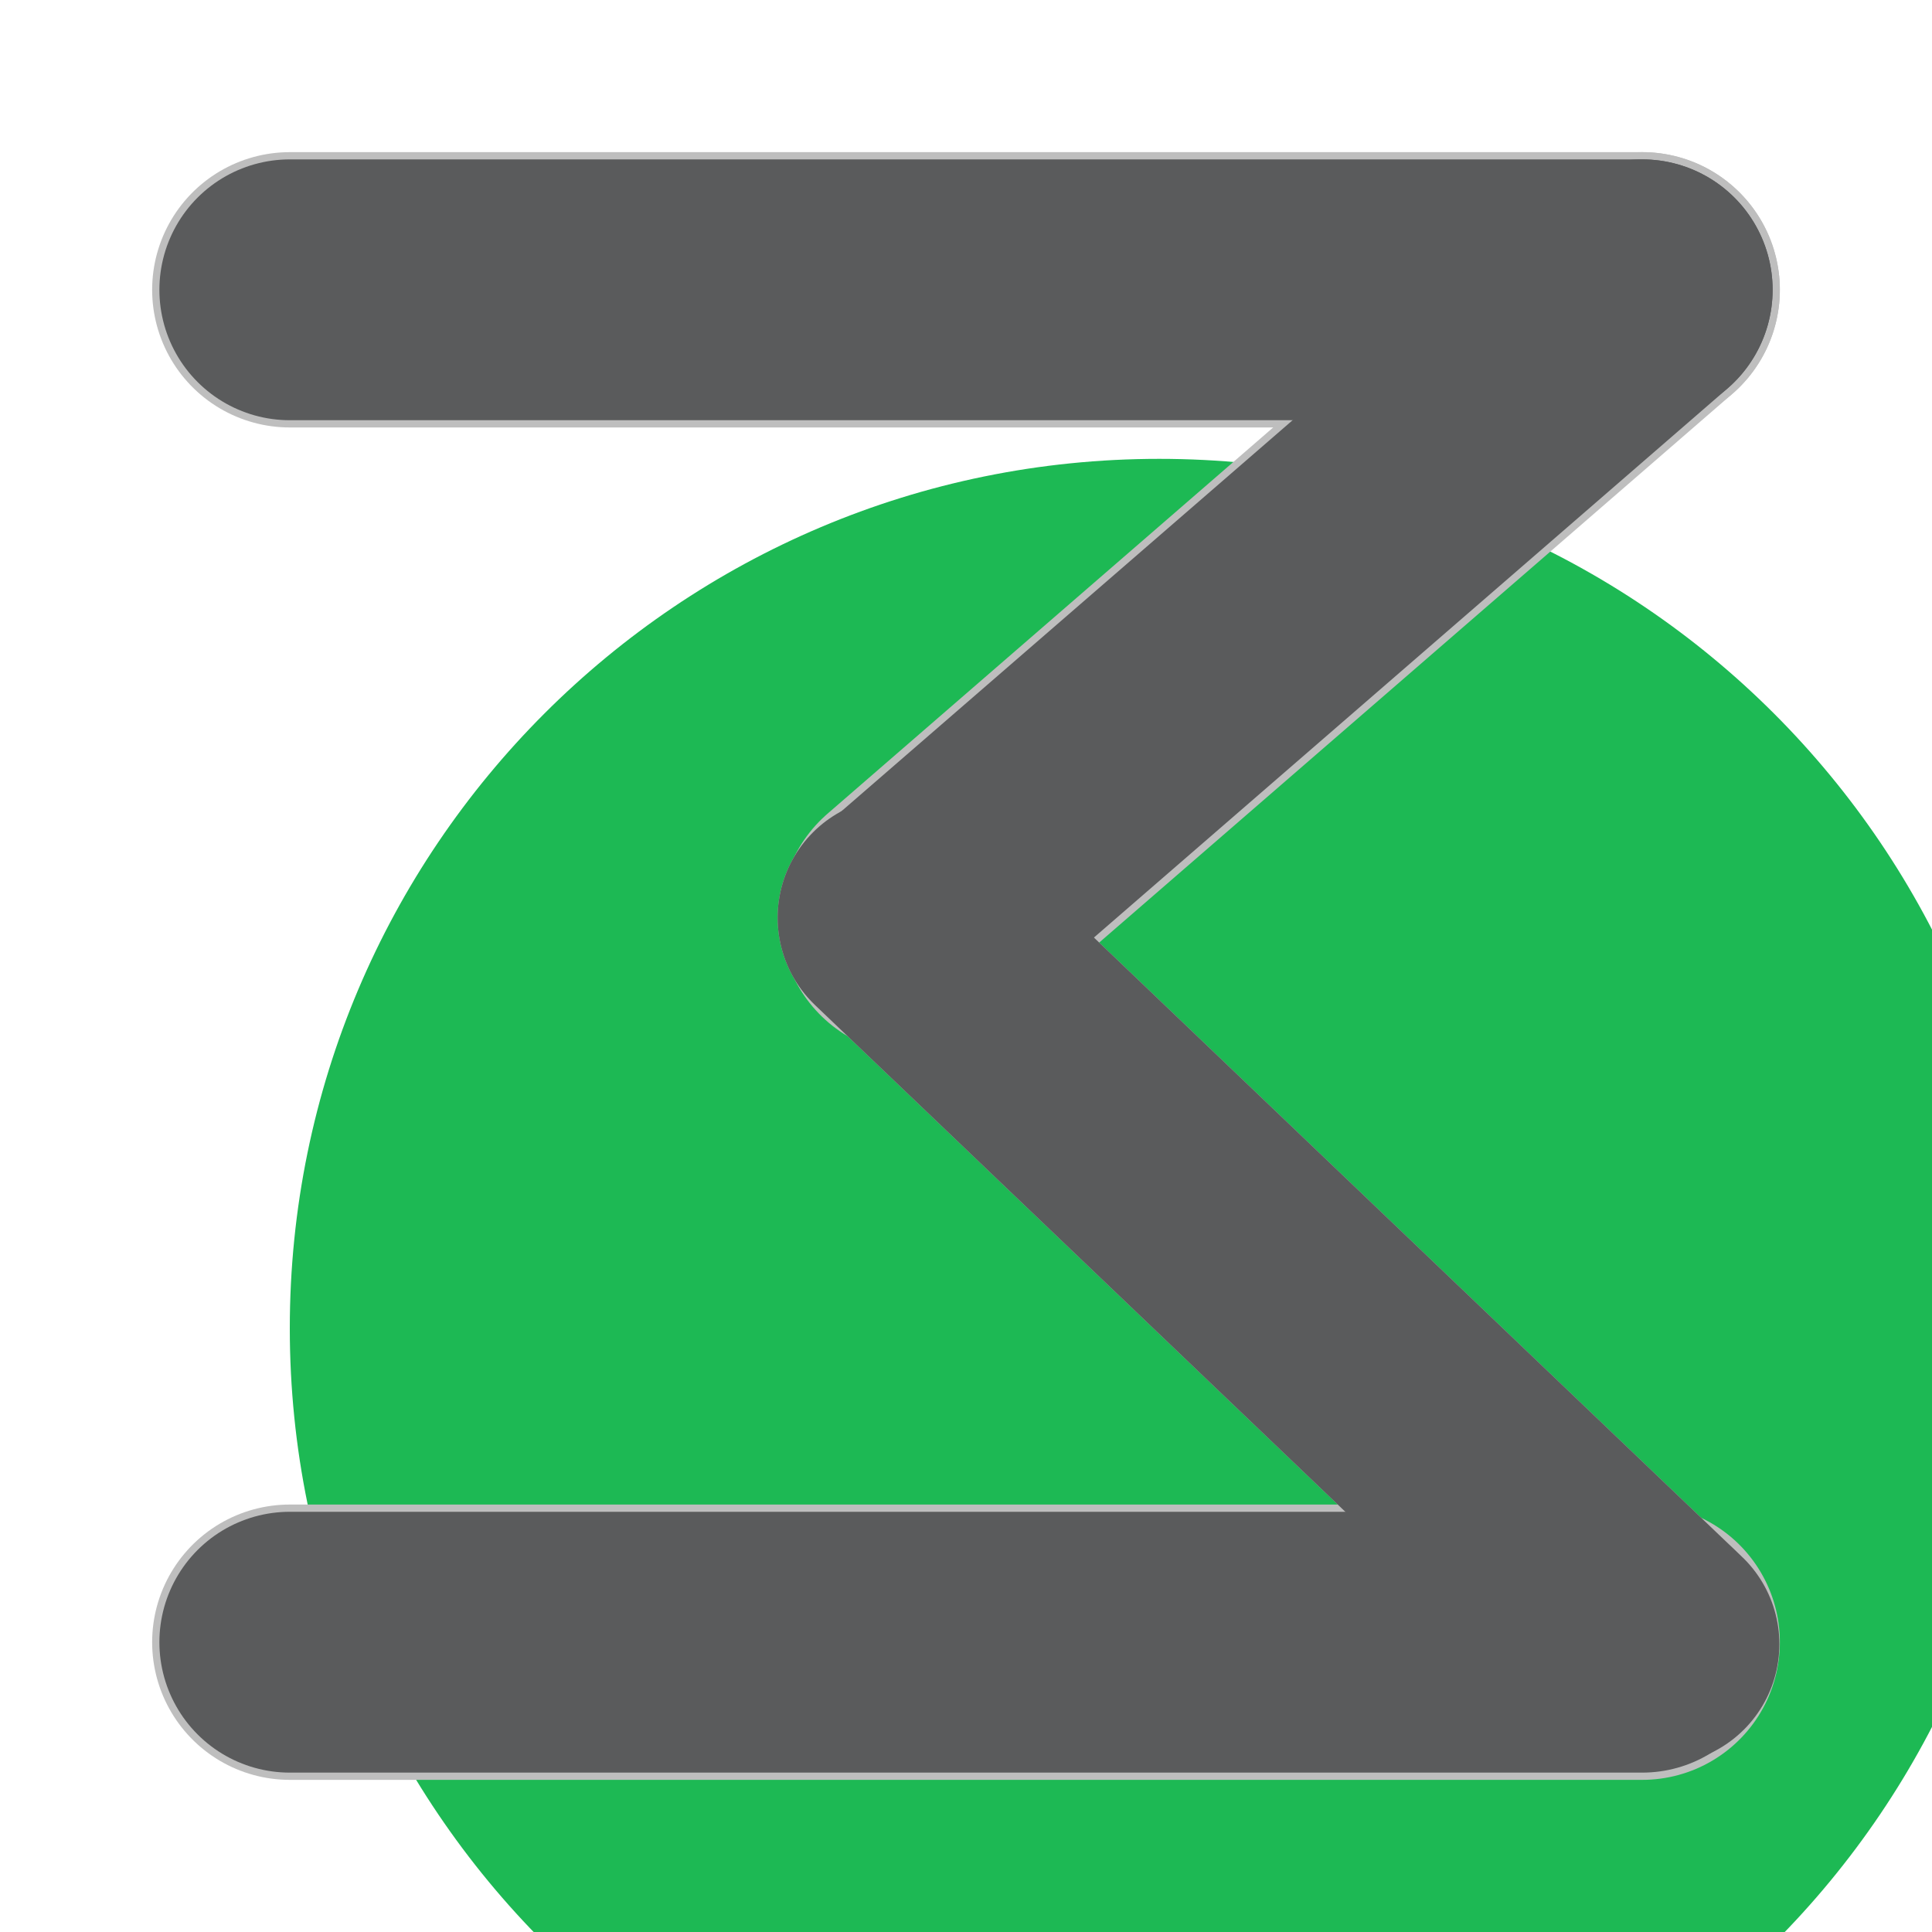
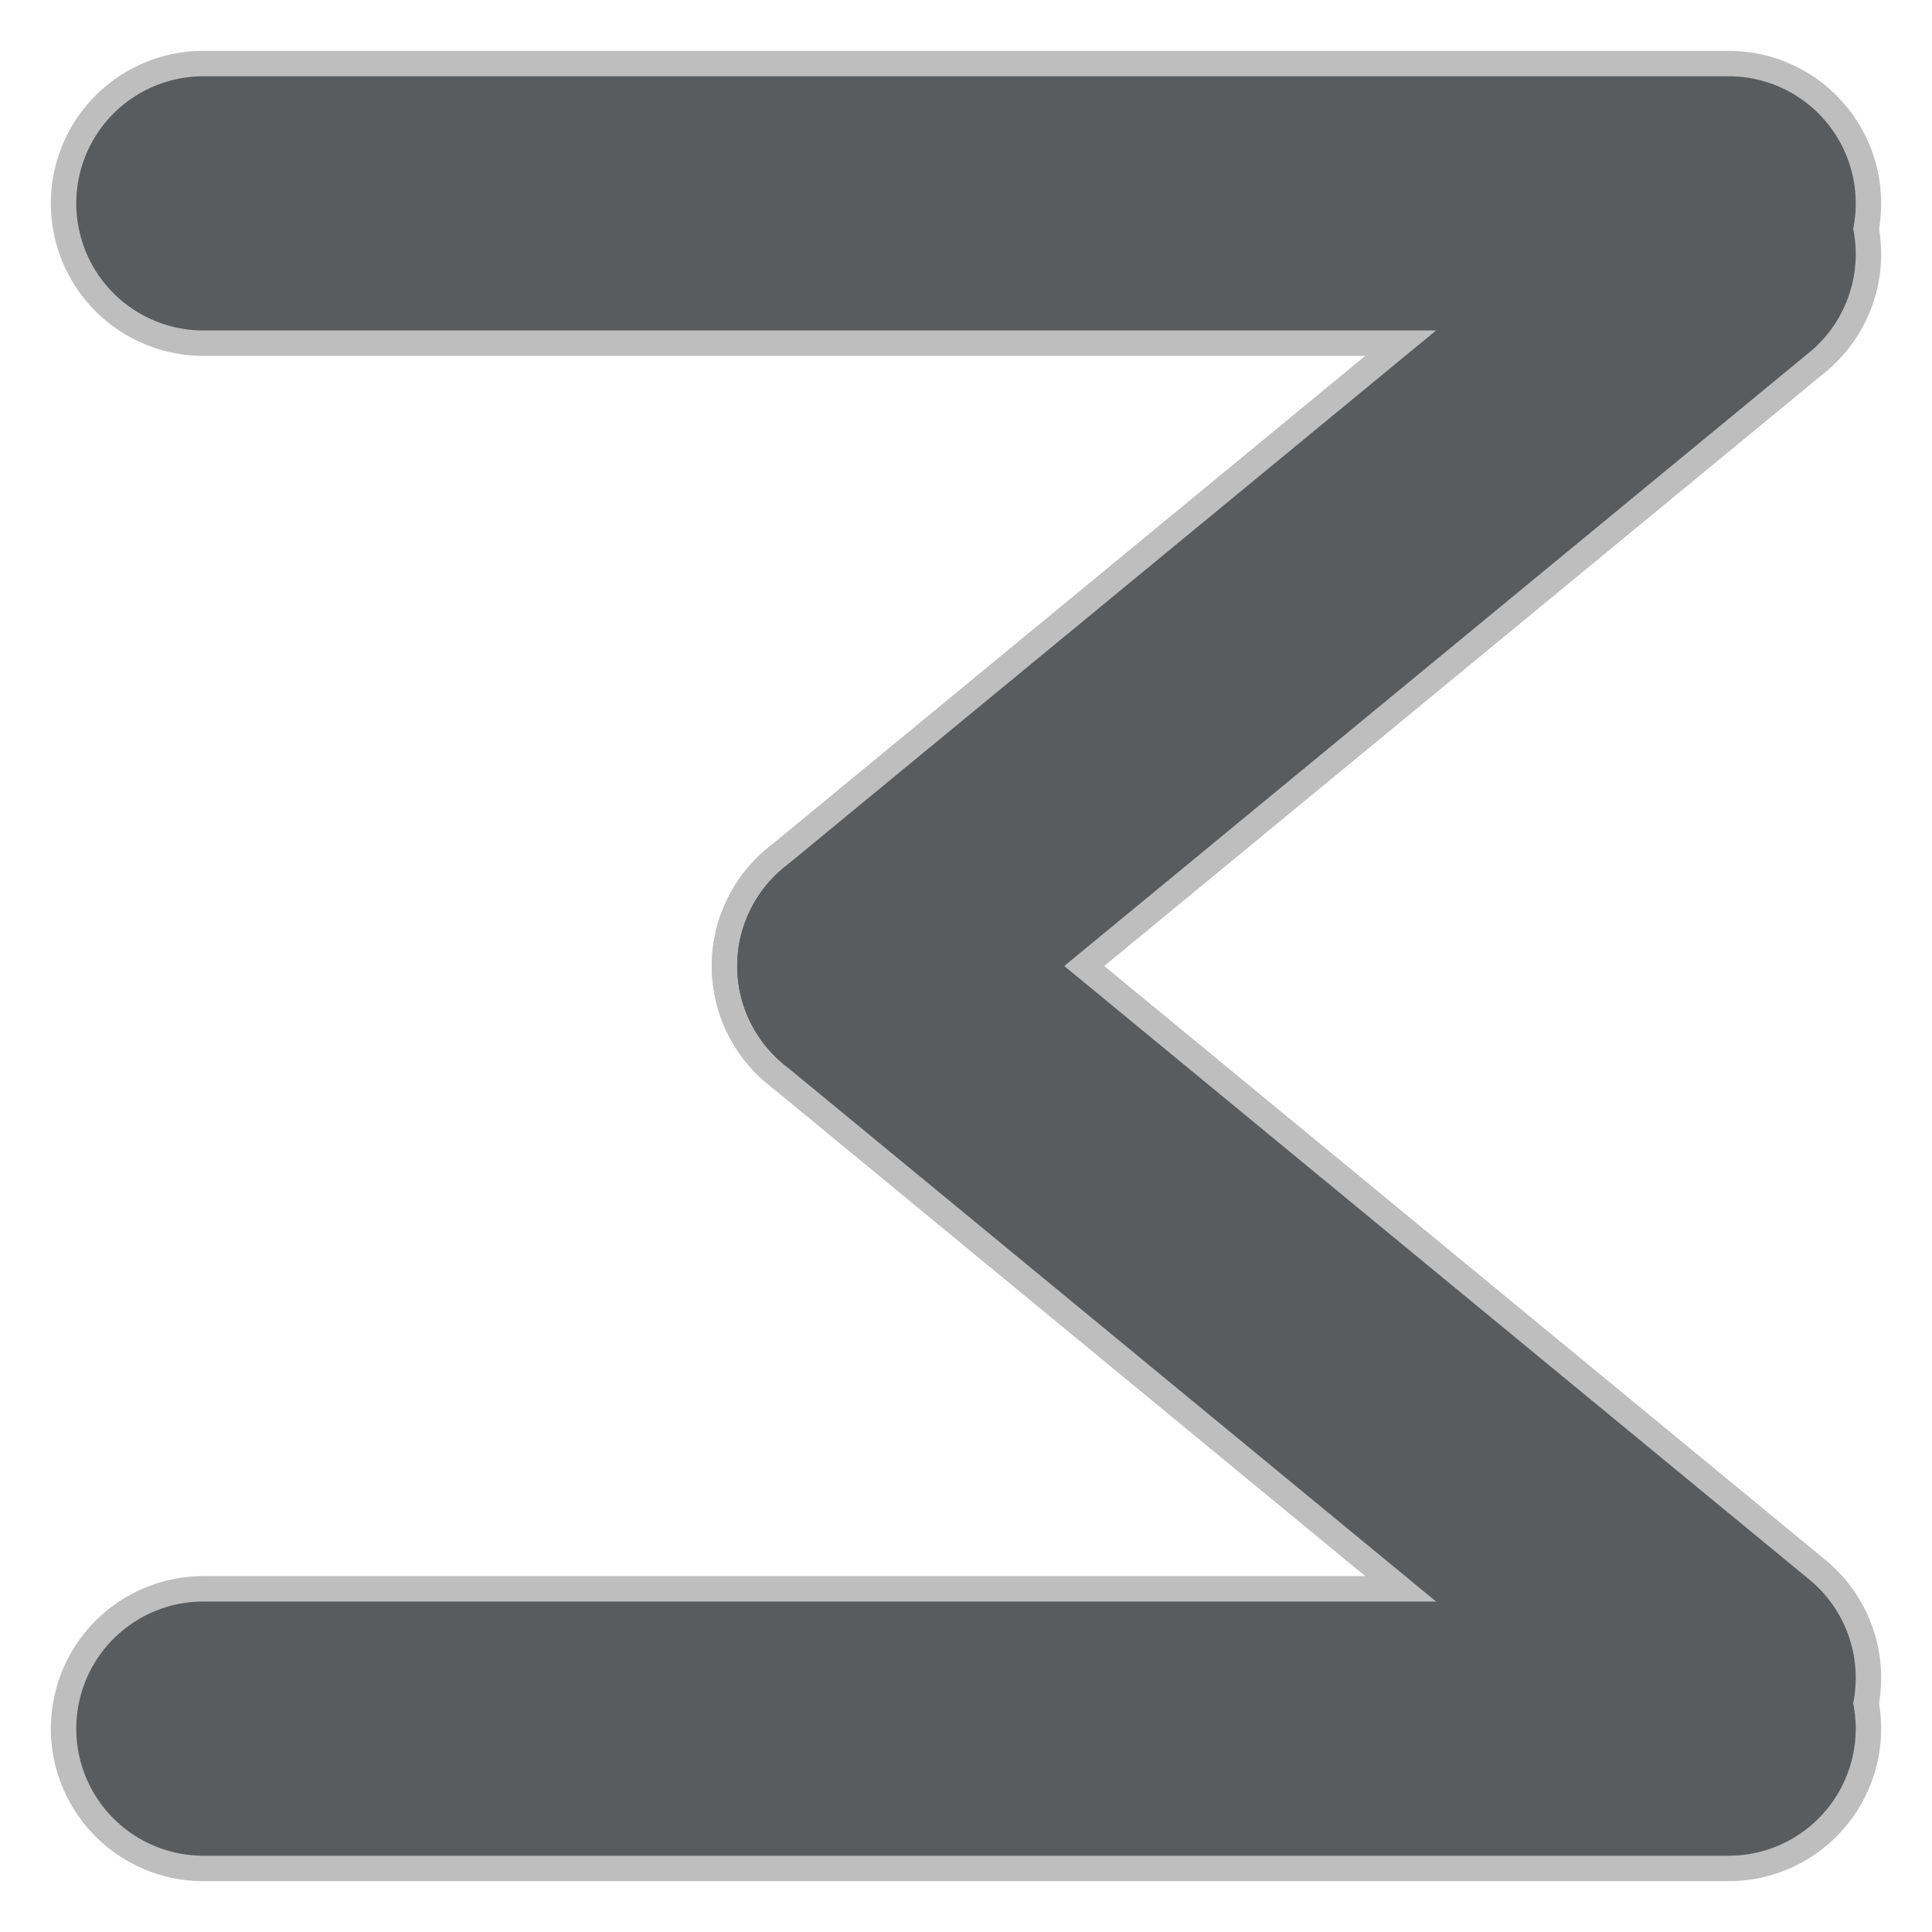
- <svg xmlns="http://www.w3.org/2000/svg" width="128px" height="128px" viewBox="-4 -4 40 40">
-   <ellipse cx="20" cy="23.5" rx="18" ry="18" fill="#1db954" />
-   <g stroke="#bebebe" stroke-linecap="round" stroke-width="5.7">
-     <line x1="2" y1="2" x2="30" y2="2" />
-     <line x1="30" y1="2" x2="15" y2="15" />
-     <line x1="14.6" y1="15" x2="30.34" y2="30.04" stroke-width="5" />
-     <line x1="2" y1="30" x2="30" y2="30" />
+ <svg xmlns="http://www.w3.org/2000/svg" width="128px" height="128px" viewBox="-2 -2 38 38">
+   <g stroke="#bebebe" stroke-linecap="round" stroke-width="6">
+     <line x1="2" y1="2" x2="32" y2="2" />
+     <line x1="32" y1="3" x2="15" y2="17" />
+     <line x1="15" y1="17" x2="32" y2="31" />
+     <line x1="2" y1="32" x2="32" y2="32" />
  </g>
-   <g stroke="#5a5b5c" stroke-linecap="round" stroke-width="5.4">
-     <line x1="2" y1="2" x2="30" y2="2" />
-     <line x1="30" y1="2" x2="15" y2="15" />
-     <line x1="14.6" y1="15" x2="30.34" y2="30.04" stroke-width="5" />
-     <line x1="2" y1="30" x2="30" y2="30" />
+   <g stroke="#5a5b5c" stroke-linecap="round" stroke-width="5">
+     <line x1="2" y1="2" x2="32" y2="2" />
+     <line x1="32" y1="3" x2="15" y2="17" />
+     <line x1="15" y1="17" x2="32" y2="31" />
+     <line x1="2" y1="32" x2="32" y2="32" />
  </g>
</svg>
